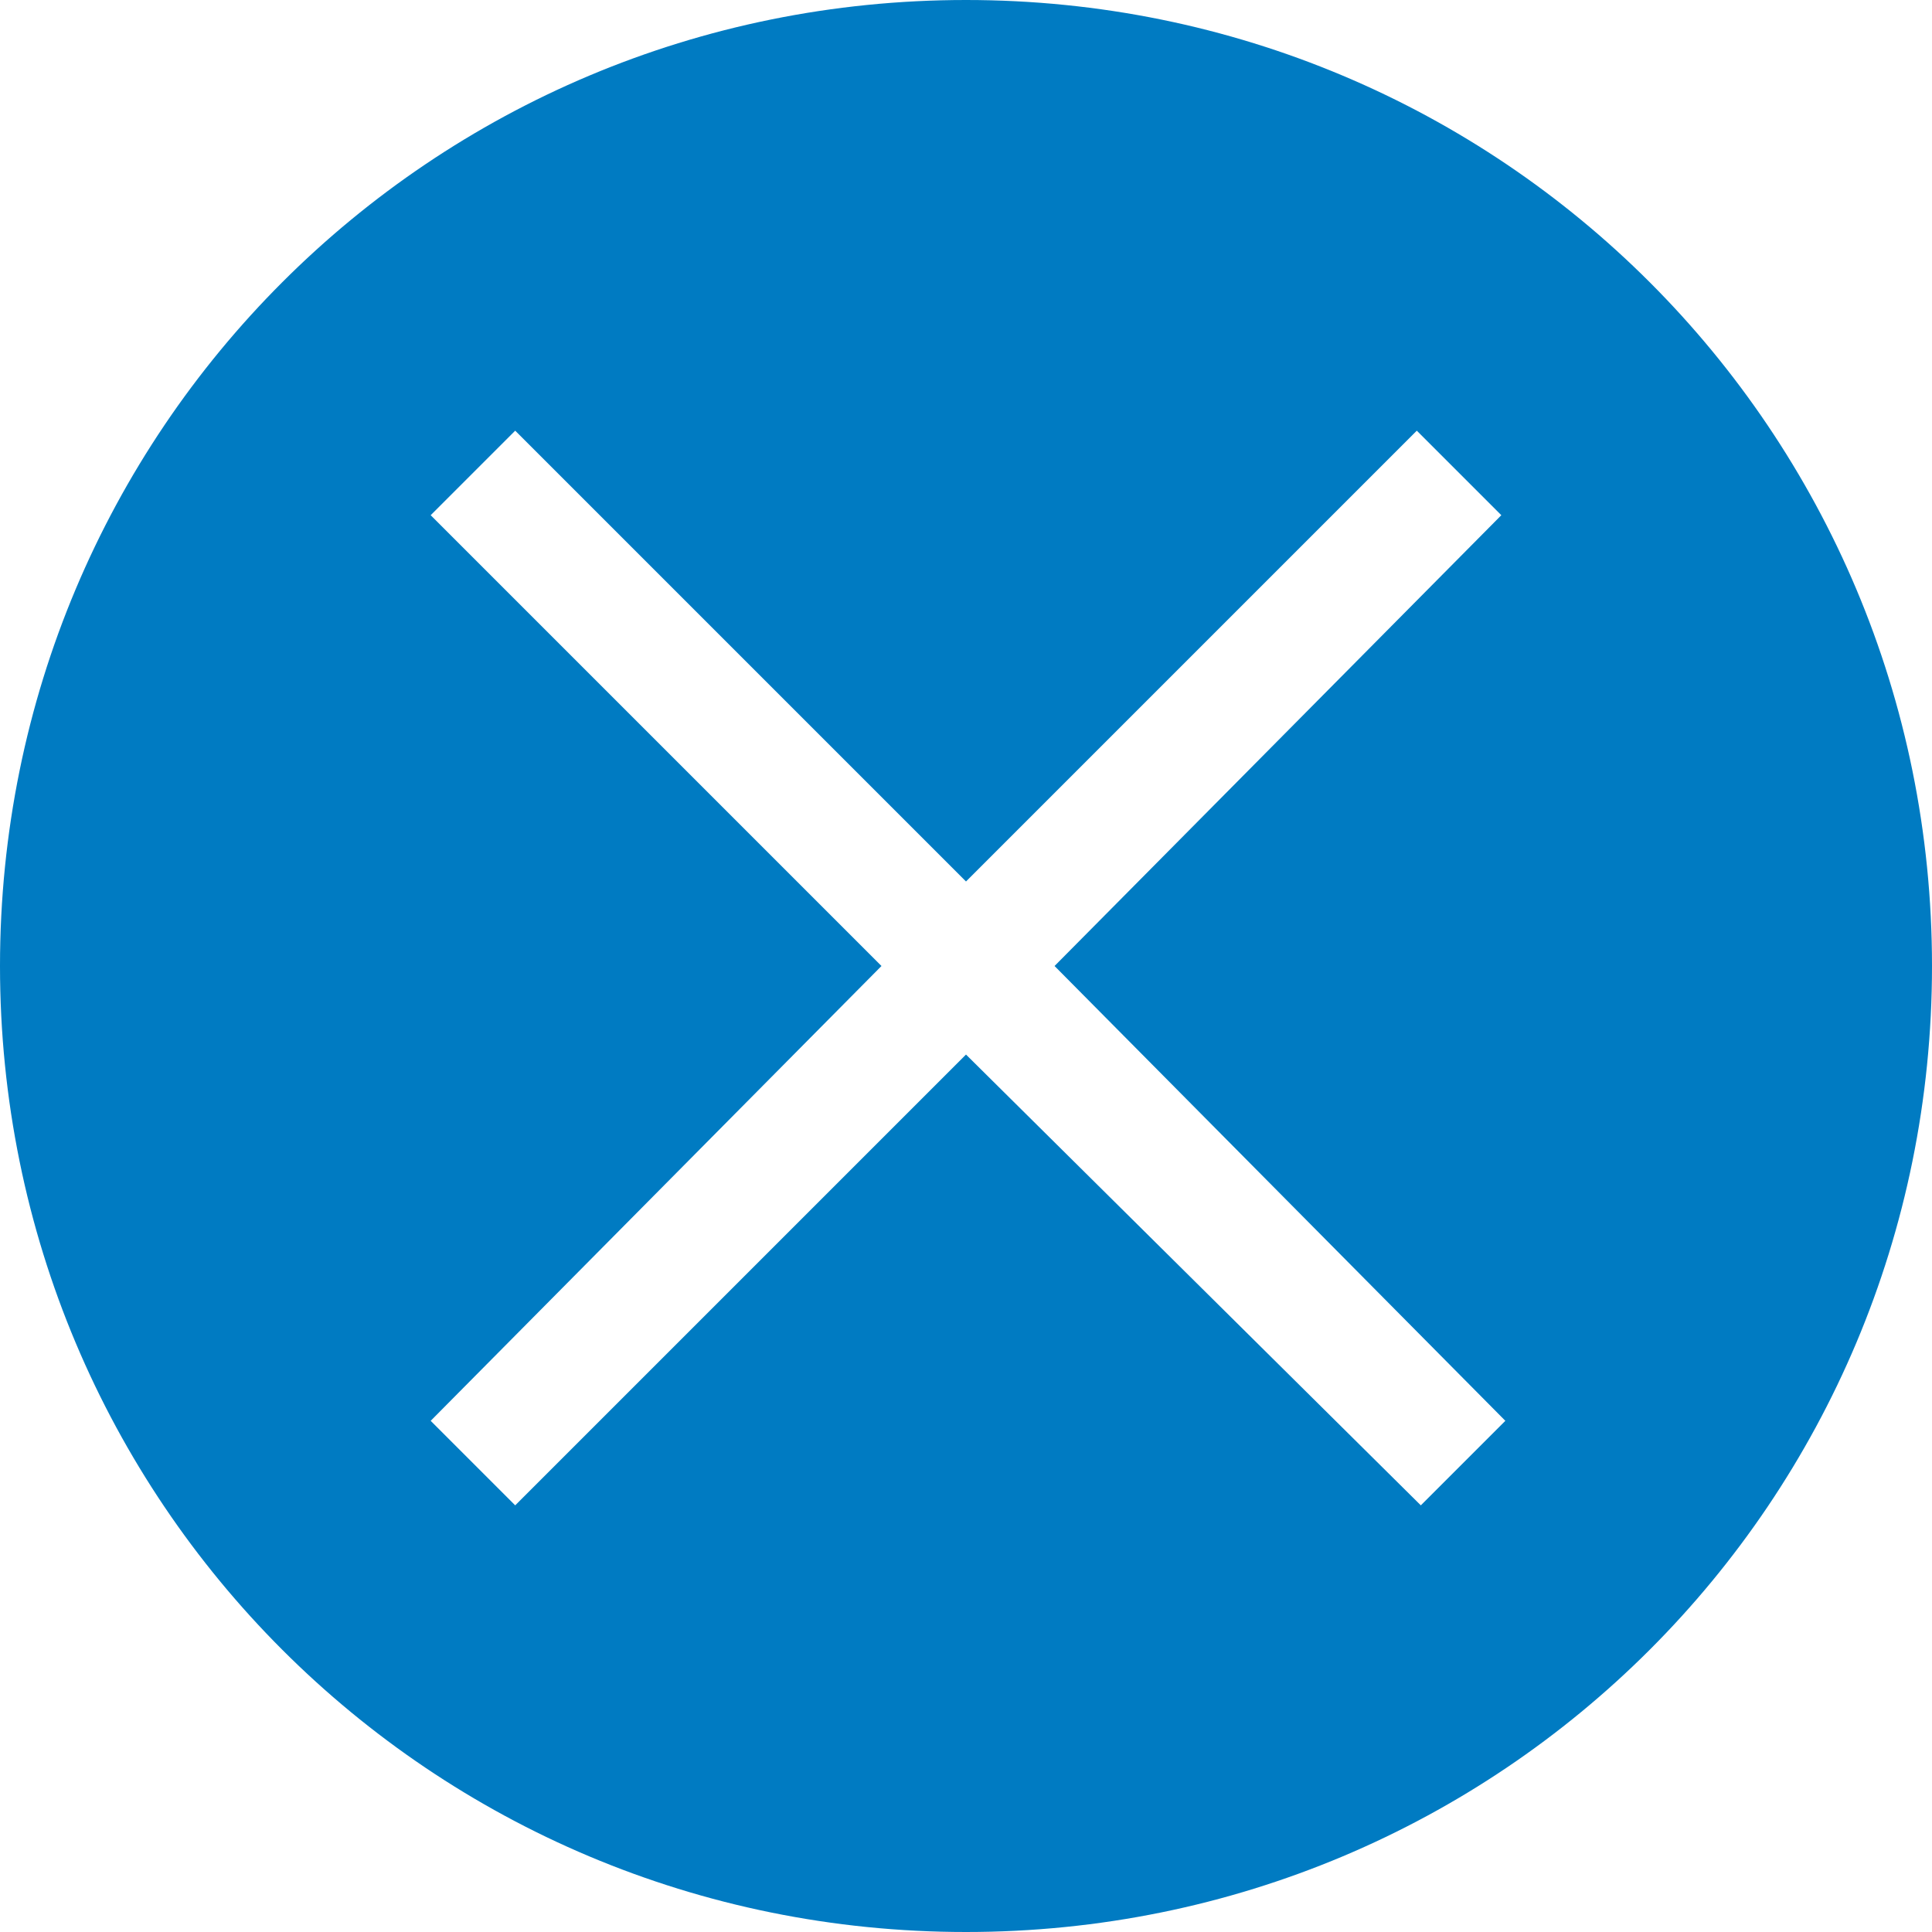
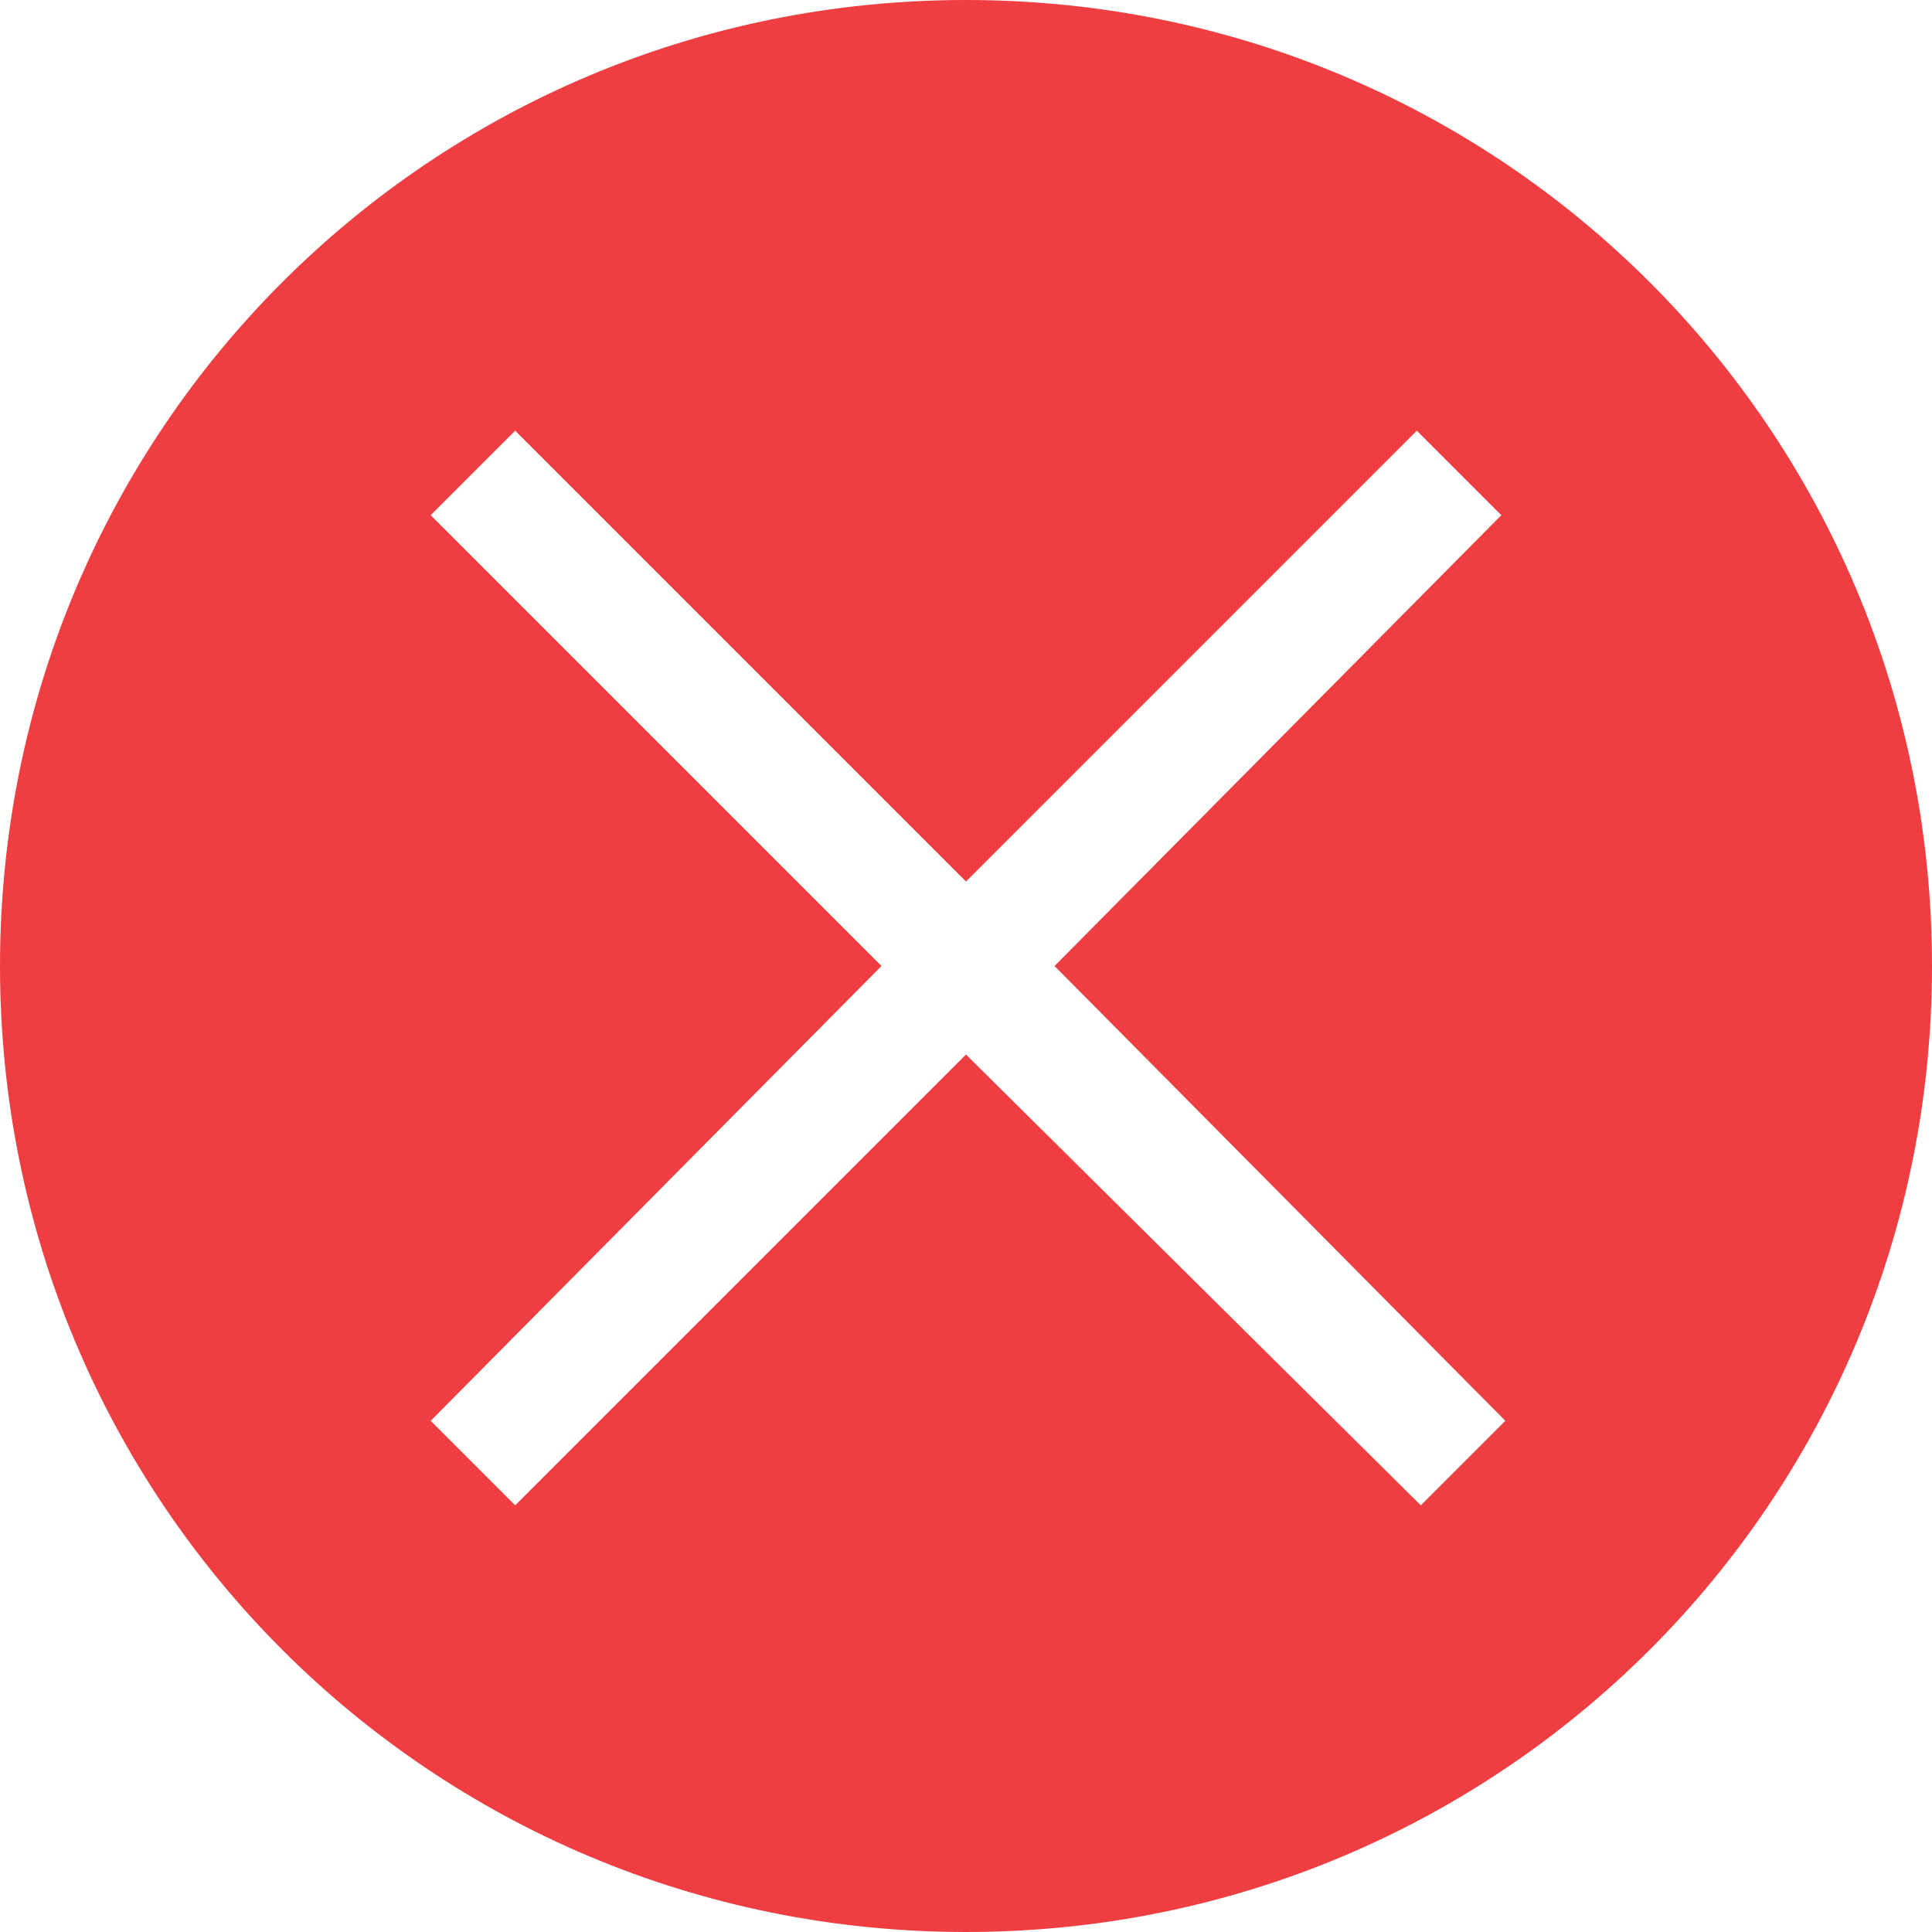
<svg xmlns="http://www.w3.org/2000/svg" version="1.1" id="Layer_1" x="0px" y="0px" viewBox="0 0 48 48" enable-background="new 0 0 48 48" xml:space="preserve">
-   <path fill="#007BC2" d="M24,0C10.7,0,0,10.7,0,24s10.7,24,24,24s24-10.7,24-24S37.3,0,24,0z M37.4,35.3l-2.1,2.1L24,26.2L12.8,37.4  l-2.1-2.1L21.9,24L10.7,12.8l2.1-2.1L24,21.9l11.2-11.2l2.1,2.1L26.2,24L37.4,35.3z" />
+   <path fill="#ef3e42" d="M24,0C10.7,0,0,10.7,0,24s10.7,24,24,24s24-10.7,24-24S37.3,0,24,0z M37.4,35.3l-2.1,2.1L24,26.2L12.8,37.4  l-2.1-2.1L21.9,24L10.7,12.8l2.1-2.1L24,21.9l11.2-11.2l2.1,2.1L26.2,24L37.4,35.3z" />
</svg>
